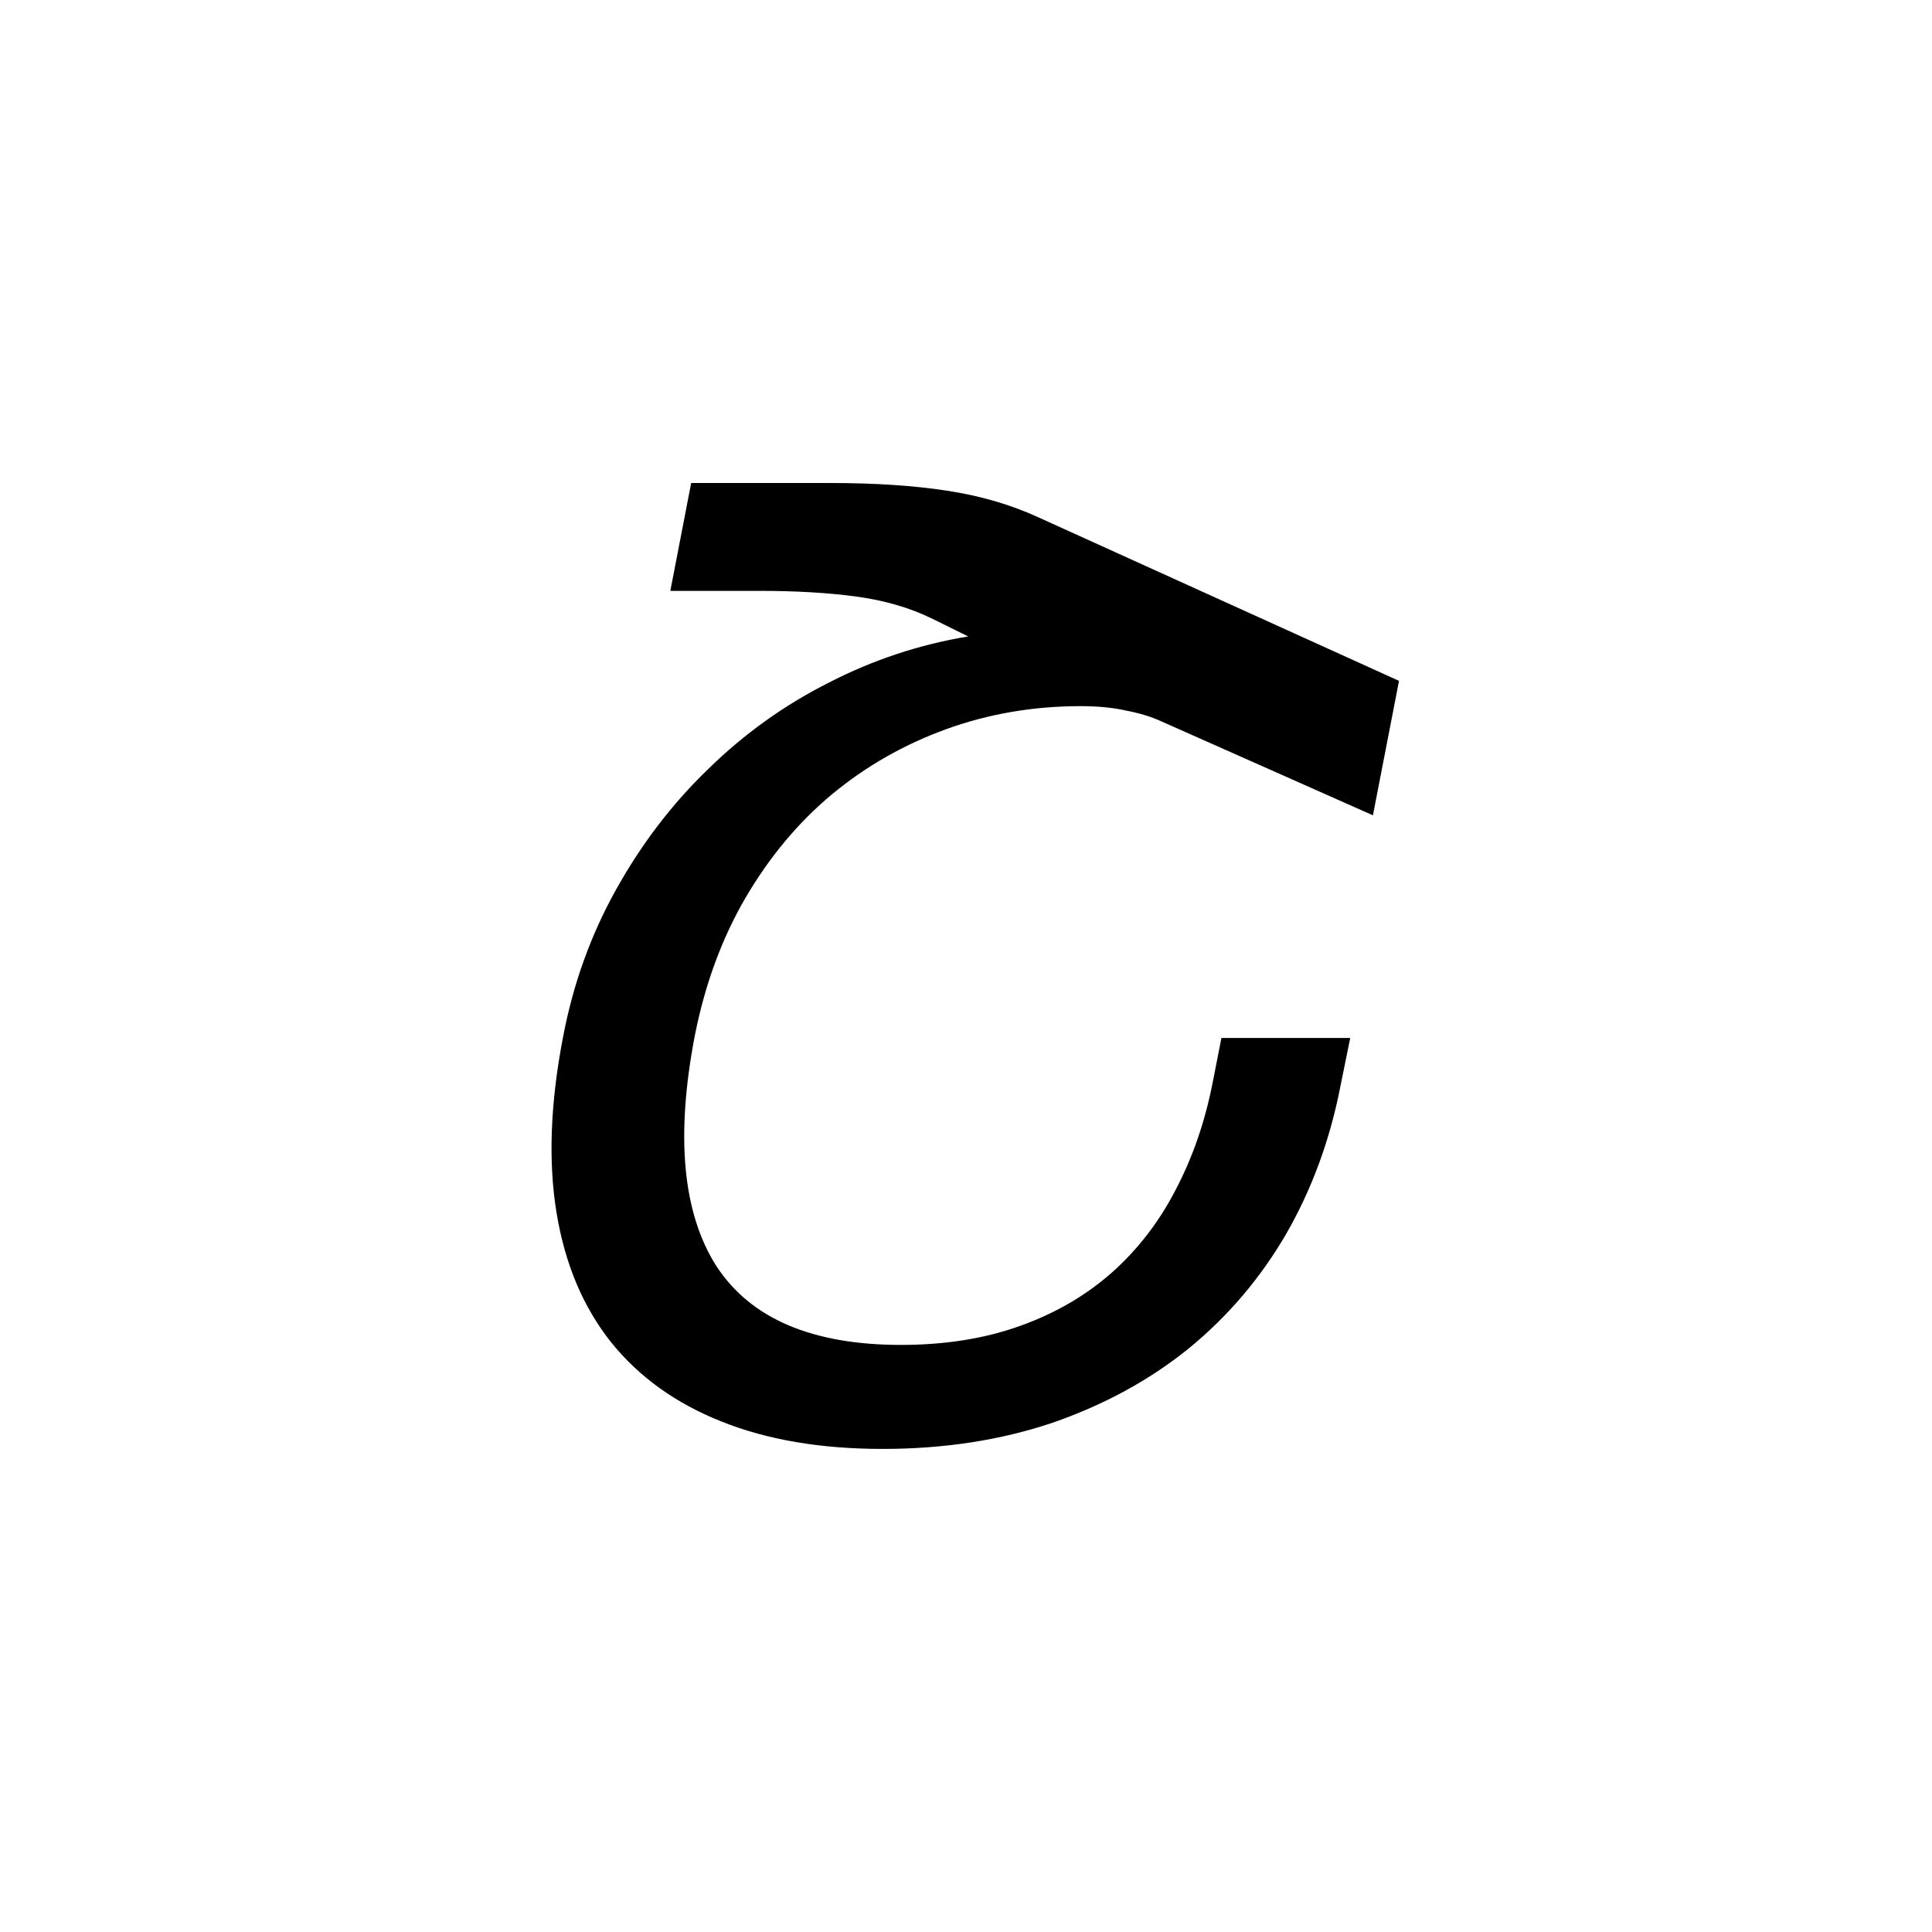
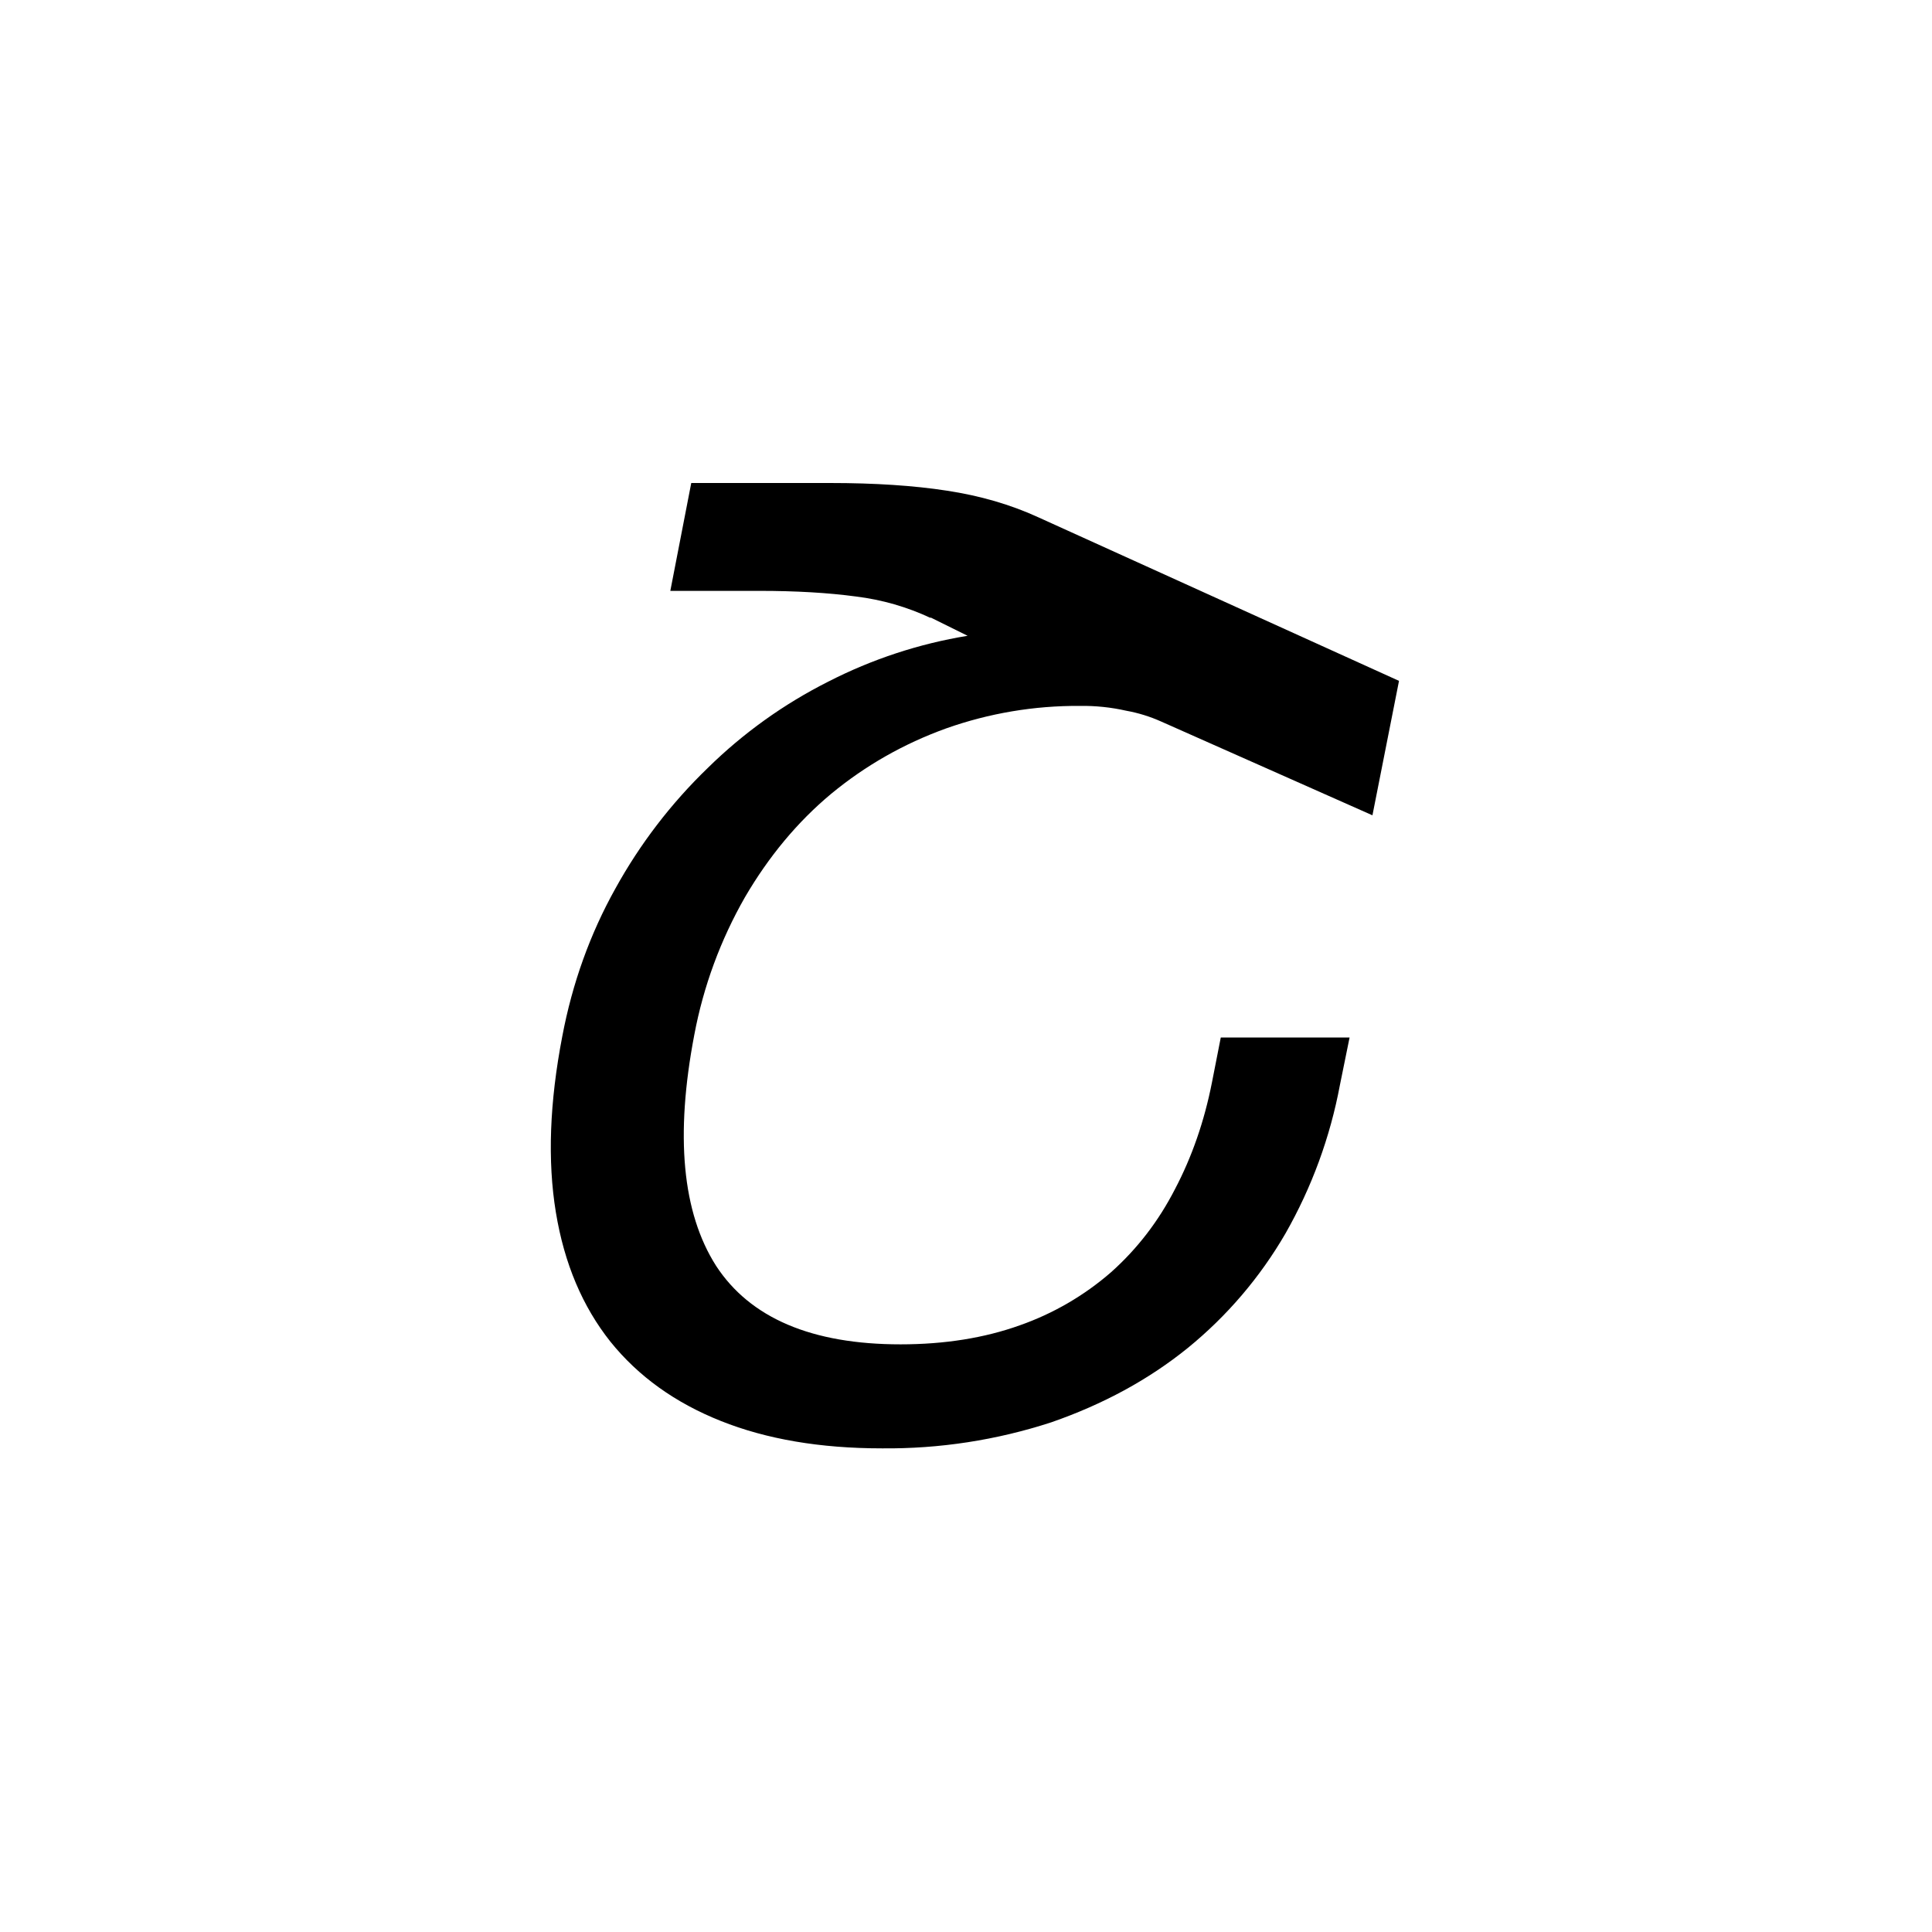
<svg xmlns="http://www.w3.org/2000/svg" width="24" height="24" viewBox="0 0 24 24">
  <g id="italic-armn-sha">
-     <path id="armn-sha" d="M11.564 7.678c-.268-.13-.578-.22-.93-.268-.35-.047-.75-.07-1.197-.07h-1.11L8.586 6h1.724c.558 0 1.042.032 1.45.095.416.063.794.173 1.136.33l4.483 2.033-.324 1.67-2.624-1.165c-.126-.058-.27-.103-.433-.134-.164-.038-.356-.057-.576-.057-.583 0-1.137.095-1.663.284-.524.19-1 .46-1.425.812-.42.35-.777.78-1.072 1.283-.294.504-.504 1.074-.63 1.71-.242 1.255-.152 2.21.268 2.868.426.652 1.19.978 2.294.978.55 0 1.045-.08 1.48-.237.437-.156.815-.377 1.136-.66.326-.29.59-.633.796-1.033.21-.4.362-.84.457-1.323l.11-.56h1.6l-.12.59c-.13.674-.356 1.288-.676 1.845-.32.55-.725 1.026-1.214 1.425-.488.394-1.053.7-1.694.922-.642.215-1.343.323-2.105.323-.767 0-1.434-.113-2-.34-.568-.225-1.025-.553-1.372-.984-.347-.436-.573-.97-.678-1.607-.105-.637-.078-1.364.08-2.184.125-.66.346-1.273.66-1.835.316-.567.697-1.066 1.144-1.496.445-.436.944-.794 1.496-1.072.55-.284 1.13-.475 1.733-.575l-.466-.23" />
+     <path id="armn-sha" d="M11.564 7.678a3.073 3.073 0 0 0-.93-.268c-.35-.047-.75-.07-1.197-.07h-1.11L8.587 6h1.723c.558 0 1.042.032 1.45.095.416.063.794.173 1.136.33l4.483 2.033-.33 1.67-2.625-1.165a1.867 1.867 0 0 0-.433-.134 2.45 2.45 0 0 0-.576-.06 4.88 4.88 0 0 0-1.663.28c-.526.19-1 .46-1.427.812-.42.35-.776.78-1.07 1.283a5.48 5.48 0 0 0-.63 1.71c-.24 1.255-.15 2.21.27 2.87.424.65 1.19.976 2.292.976.55 0 1.044-.08 1.48-.236a3.488 3.488 0 0 0 1.135-.66c.325-.29.59-.634.795-1.034.21-.4.363-.84.458-1.322l.11-.56h1.6l-.12.59a5.925 5.925 0 0 1-.676 1.844 5.19 5.19 0 0 1-1.214 1.423c-.488.395-1.053.7-1.694.923a6.573 6.573 0 0 1-2.106.324c-.767 0-1.434-.114-2-.34-.568-.226-1.025-.554-1.372-.985-.347-.437-.573-.97-.678-1.608-.105-.64-.078-1.366.08-2.186.125-.66.346-1.274.66-1.836A6.332 6.332 0 0 1 8.792 9.54a5.955 5.955 0 0 1 1.496-1.072 5.87 5.87 0 0 1 1.732-.57l-.465-.23" />
  </g>
</svg>
